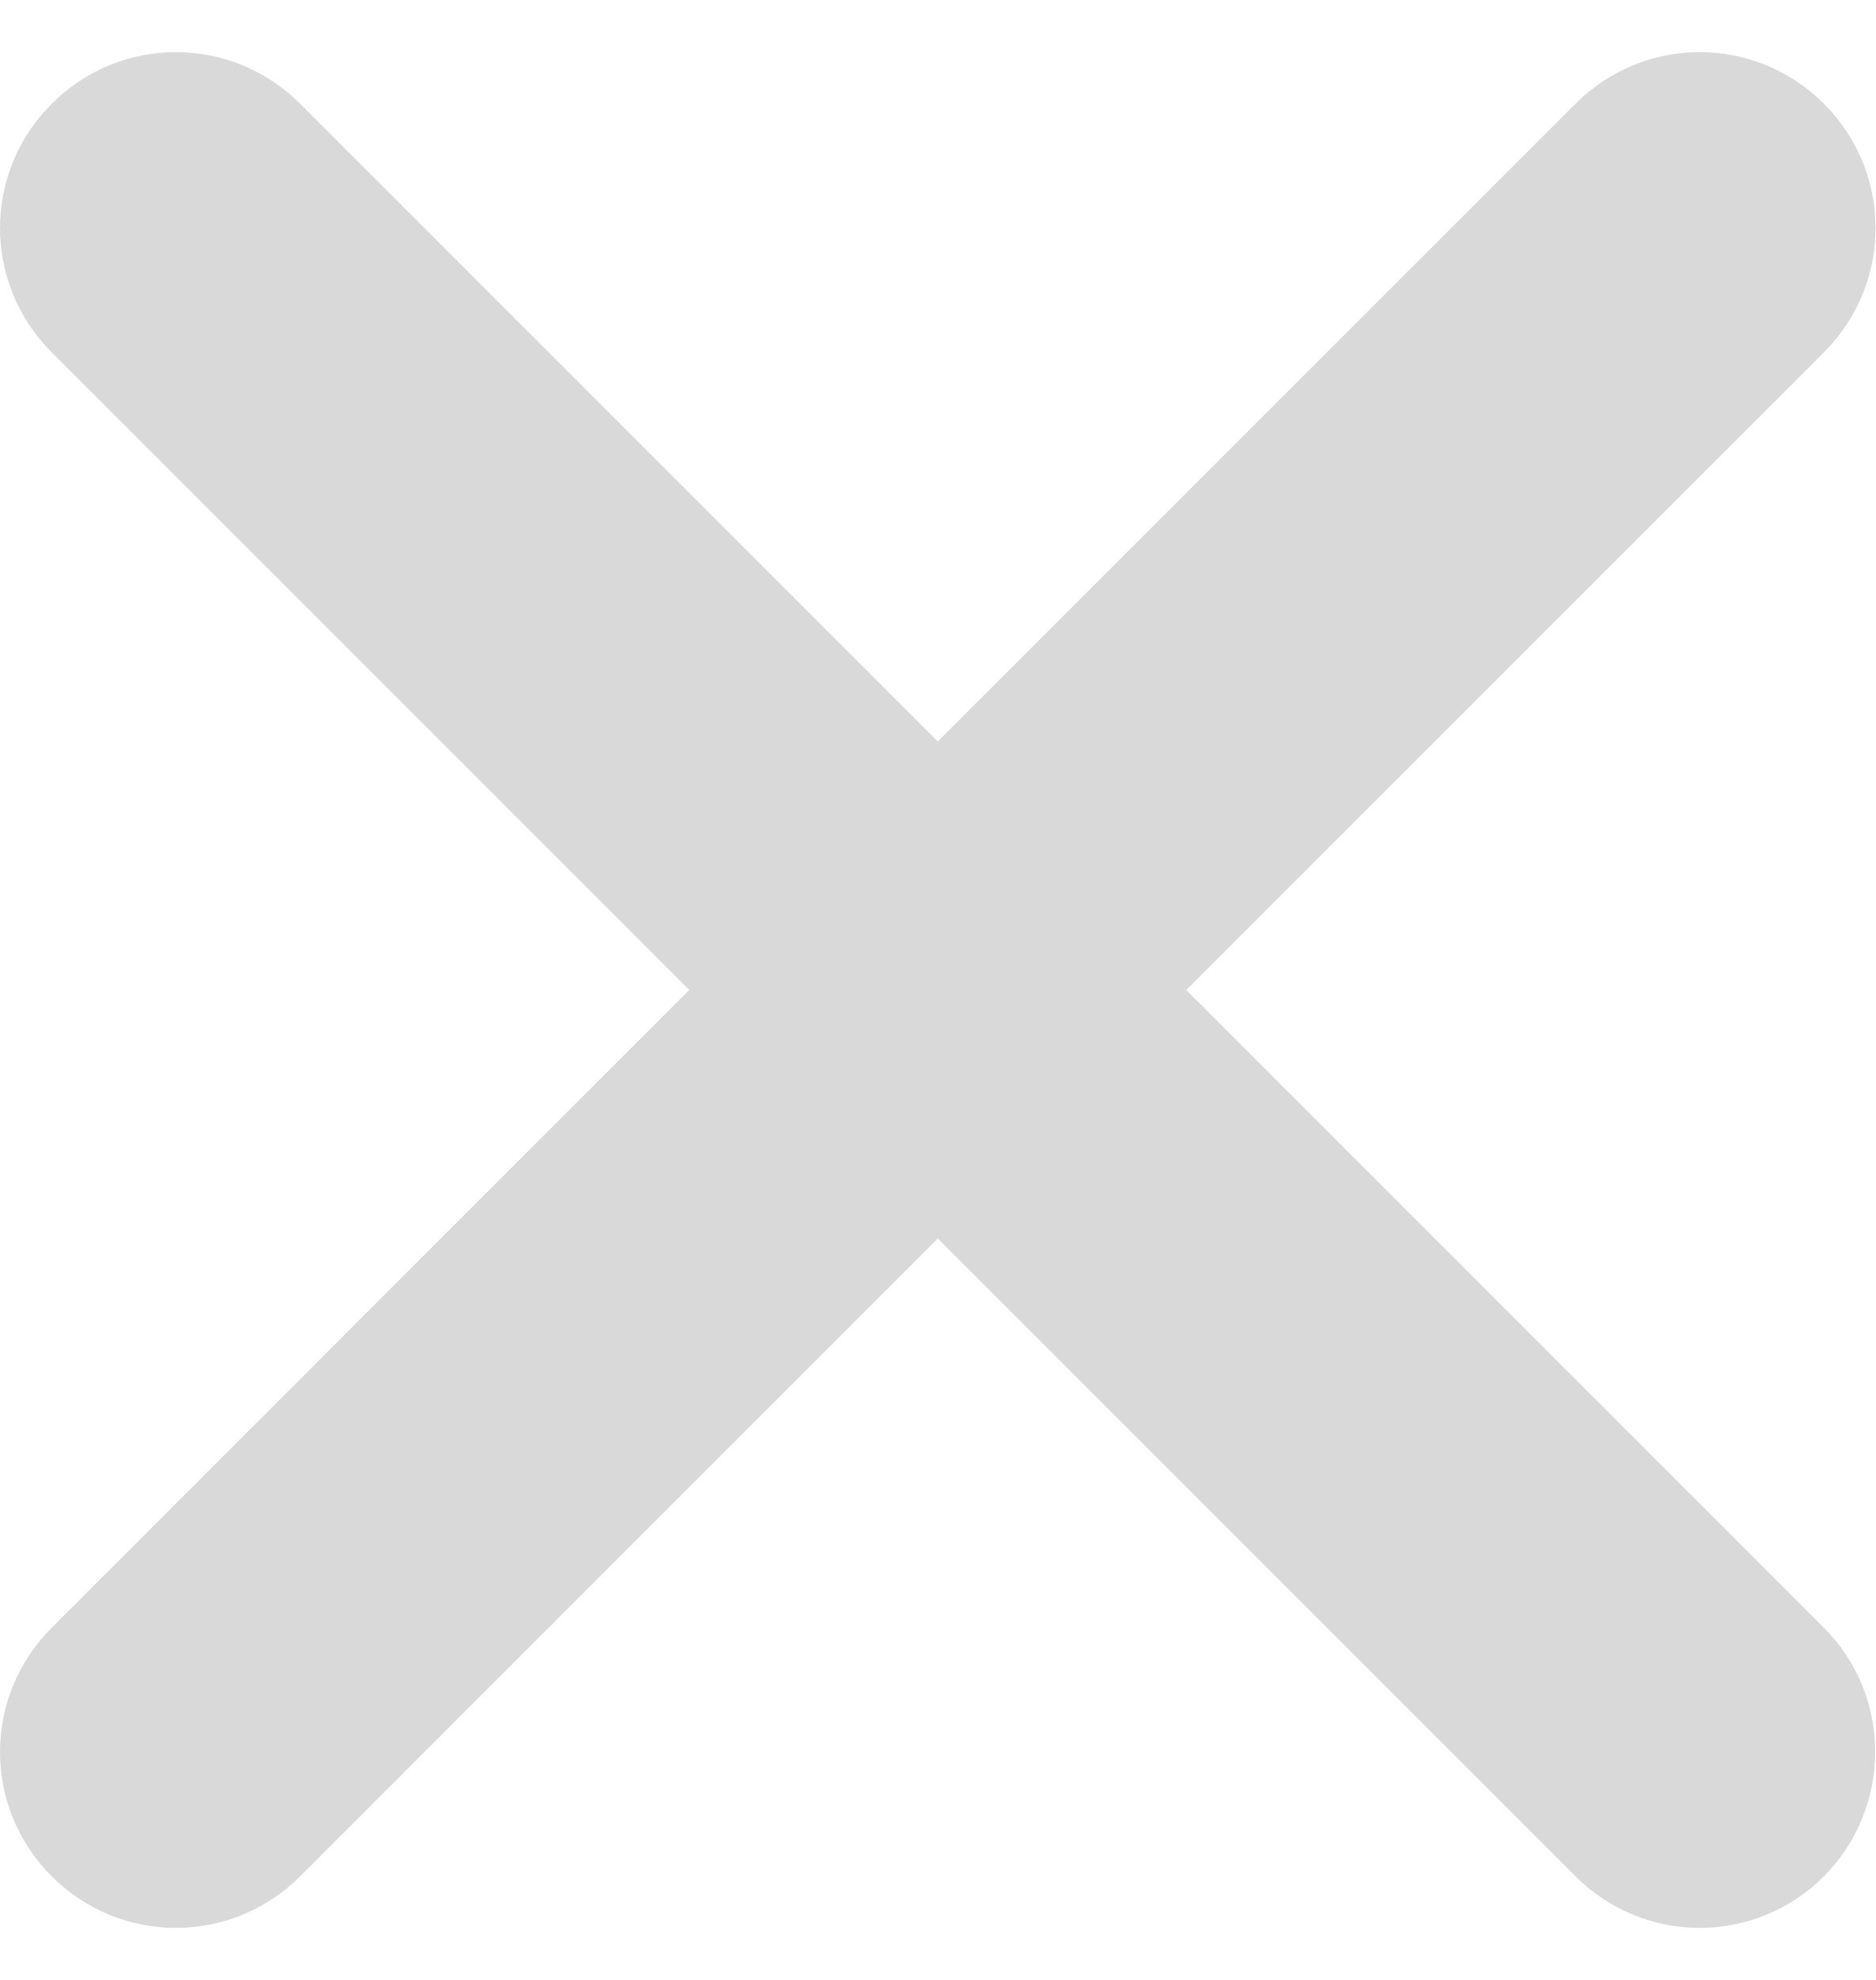
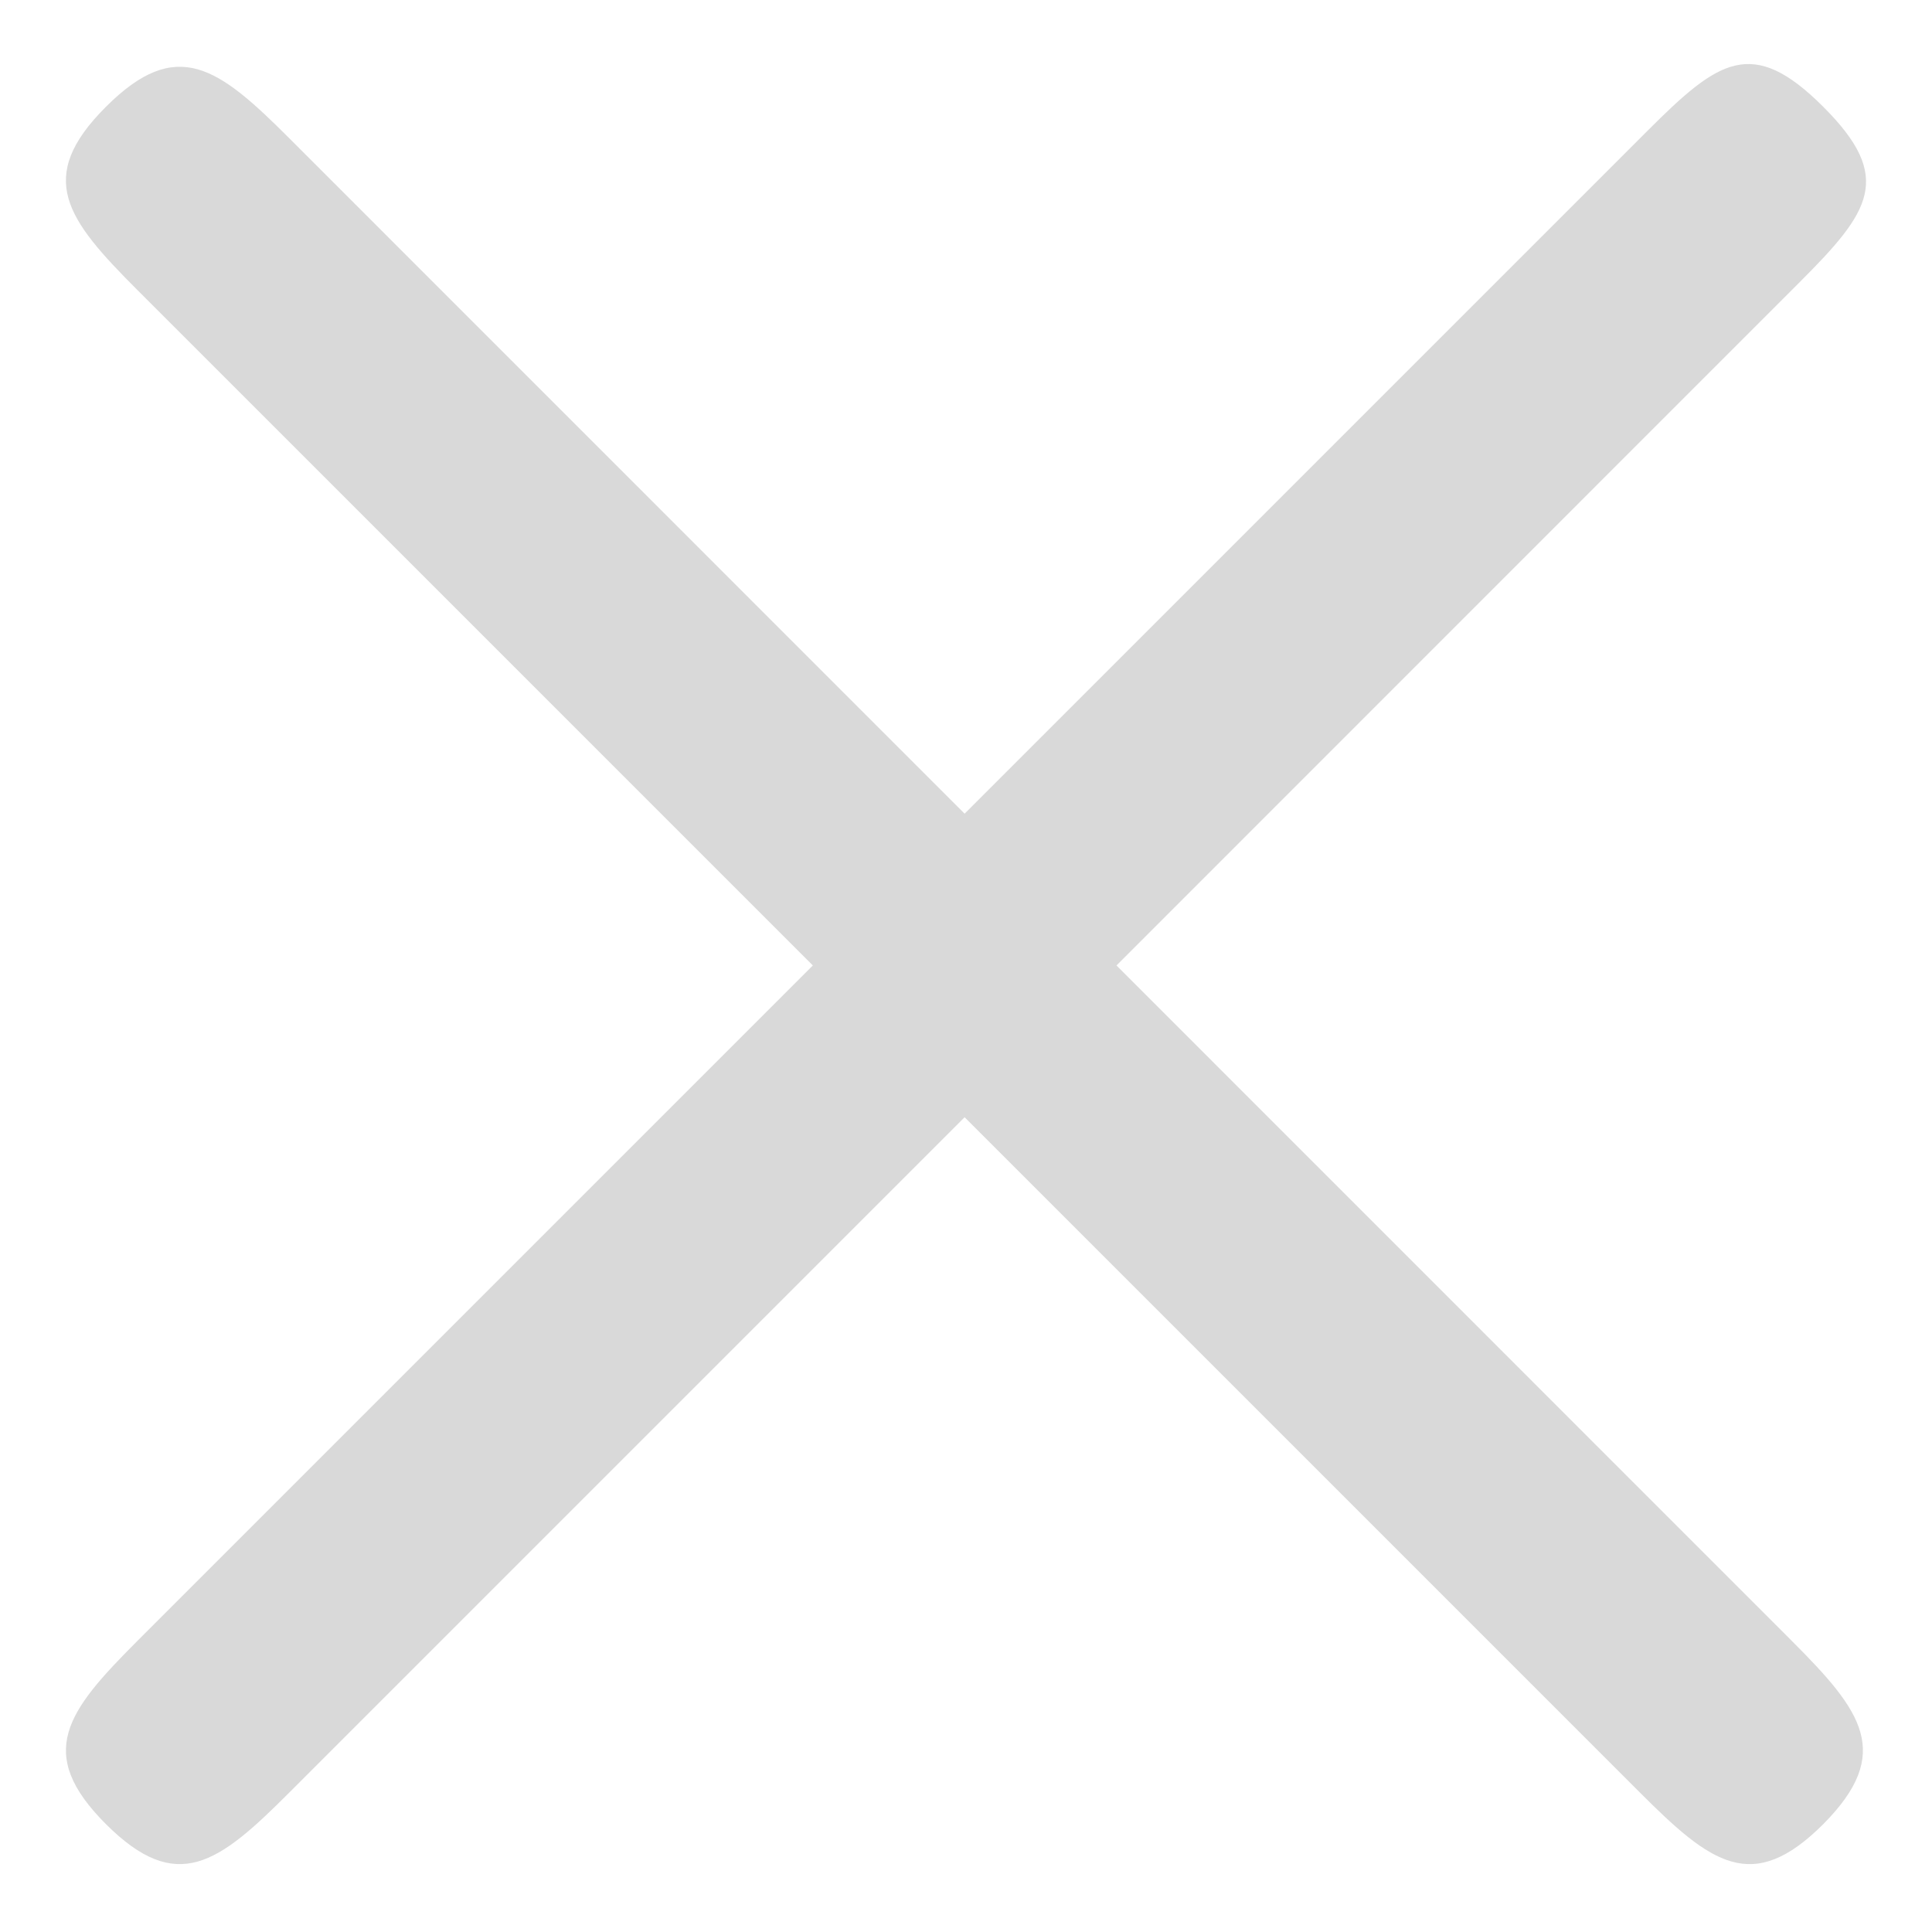
- <svg xmlns="http://www.w3.org/2000/svg" width="18" height="19" viewBox="0 0 18 19" fill="none">
-   <path d="M17.505 15.62L11.385 9.5L17.505 3.381C18.165 2.72 18.165 1.656 17.505 0.996C16.844 0.335 15.78 0.335 15.12 0.996L9 7.115L2.881 0.996C2.22 0.335 1.156 0.335 0.496 0.996C-0.165 1.656 -0.165 2.72 0.496 3.381L6.615 9.5L0.496 15.62C-0.165 16.28 -0.165 17.344 0.496 18.005C1.156 18.665 2.22 18.665 2.881 18.005L9 11.885L15.12 18.005C15.78 18.665 16.844 18.665 17.505 18.005C18.16 17.344 18.16 16.276 17.505 15.62Z" fill="#D9D9D9" />
+ <svg xmlns="http://www.w3.org/2000/svg" width="18" height="18" viewBox="0 0 18 18" fill="none">
+   <path d="M16.694 15.288L10.402 8.995L16.765 2.631C17.426 1.97 17.648 1.655 16.987 0.995C16.326 0.334 16.012 0.556 15.351 1.217L8.987 7.581L2.694 1.287C2.034 0.627 1.648 0.334 0.987 0.995C0.326 1.655 0.619 2.041 1.28 2.702L7.573 8.995L1.28 15.288C0.62 15.948 0.326 16.334 0.987 16.995C1.648 17.655 2.034 17.363 2.694 16.702L8.987 10.409L15.28 16.702C15.941 17.363 16.327 17.655 16.987 16.995C17.643 16.334 17.35 15.944 16.694 15.288Z" fill="#D9D9D9" />
</svg>
